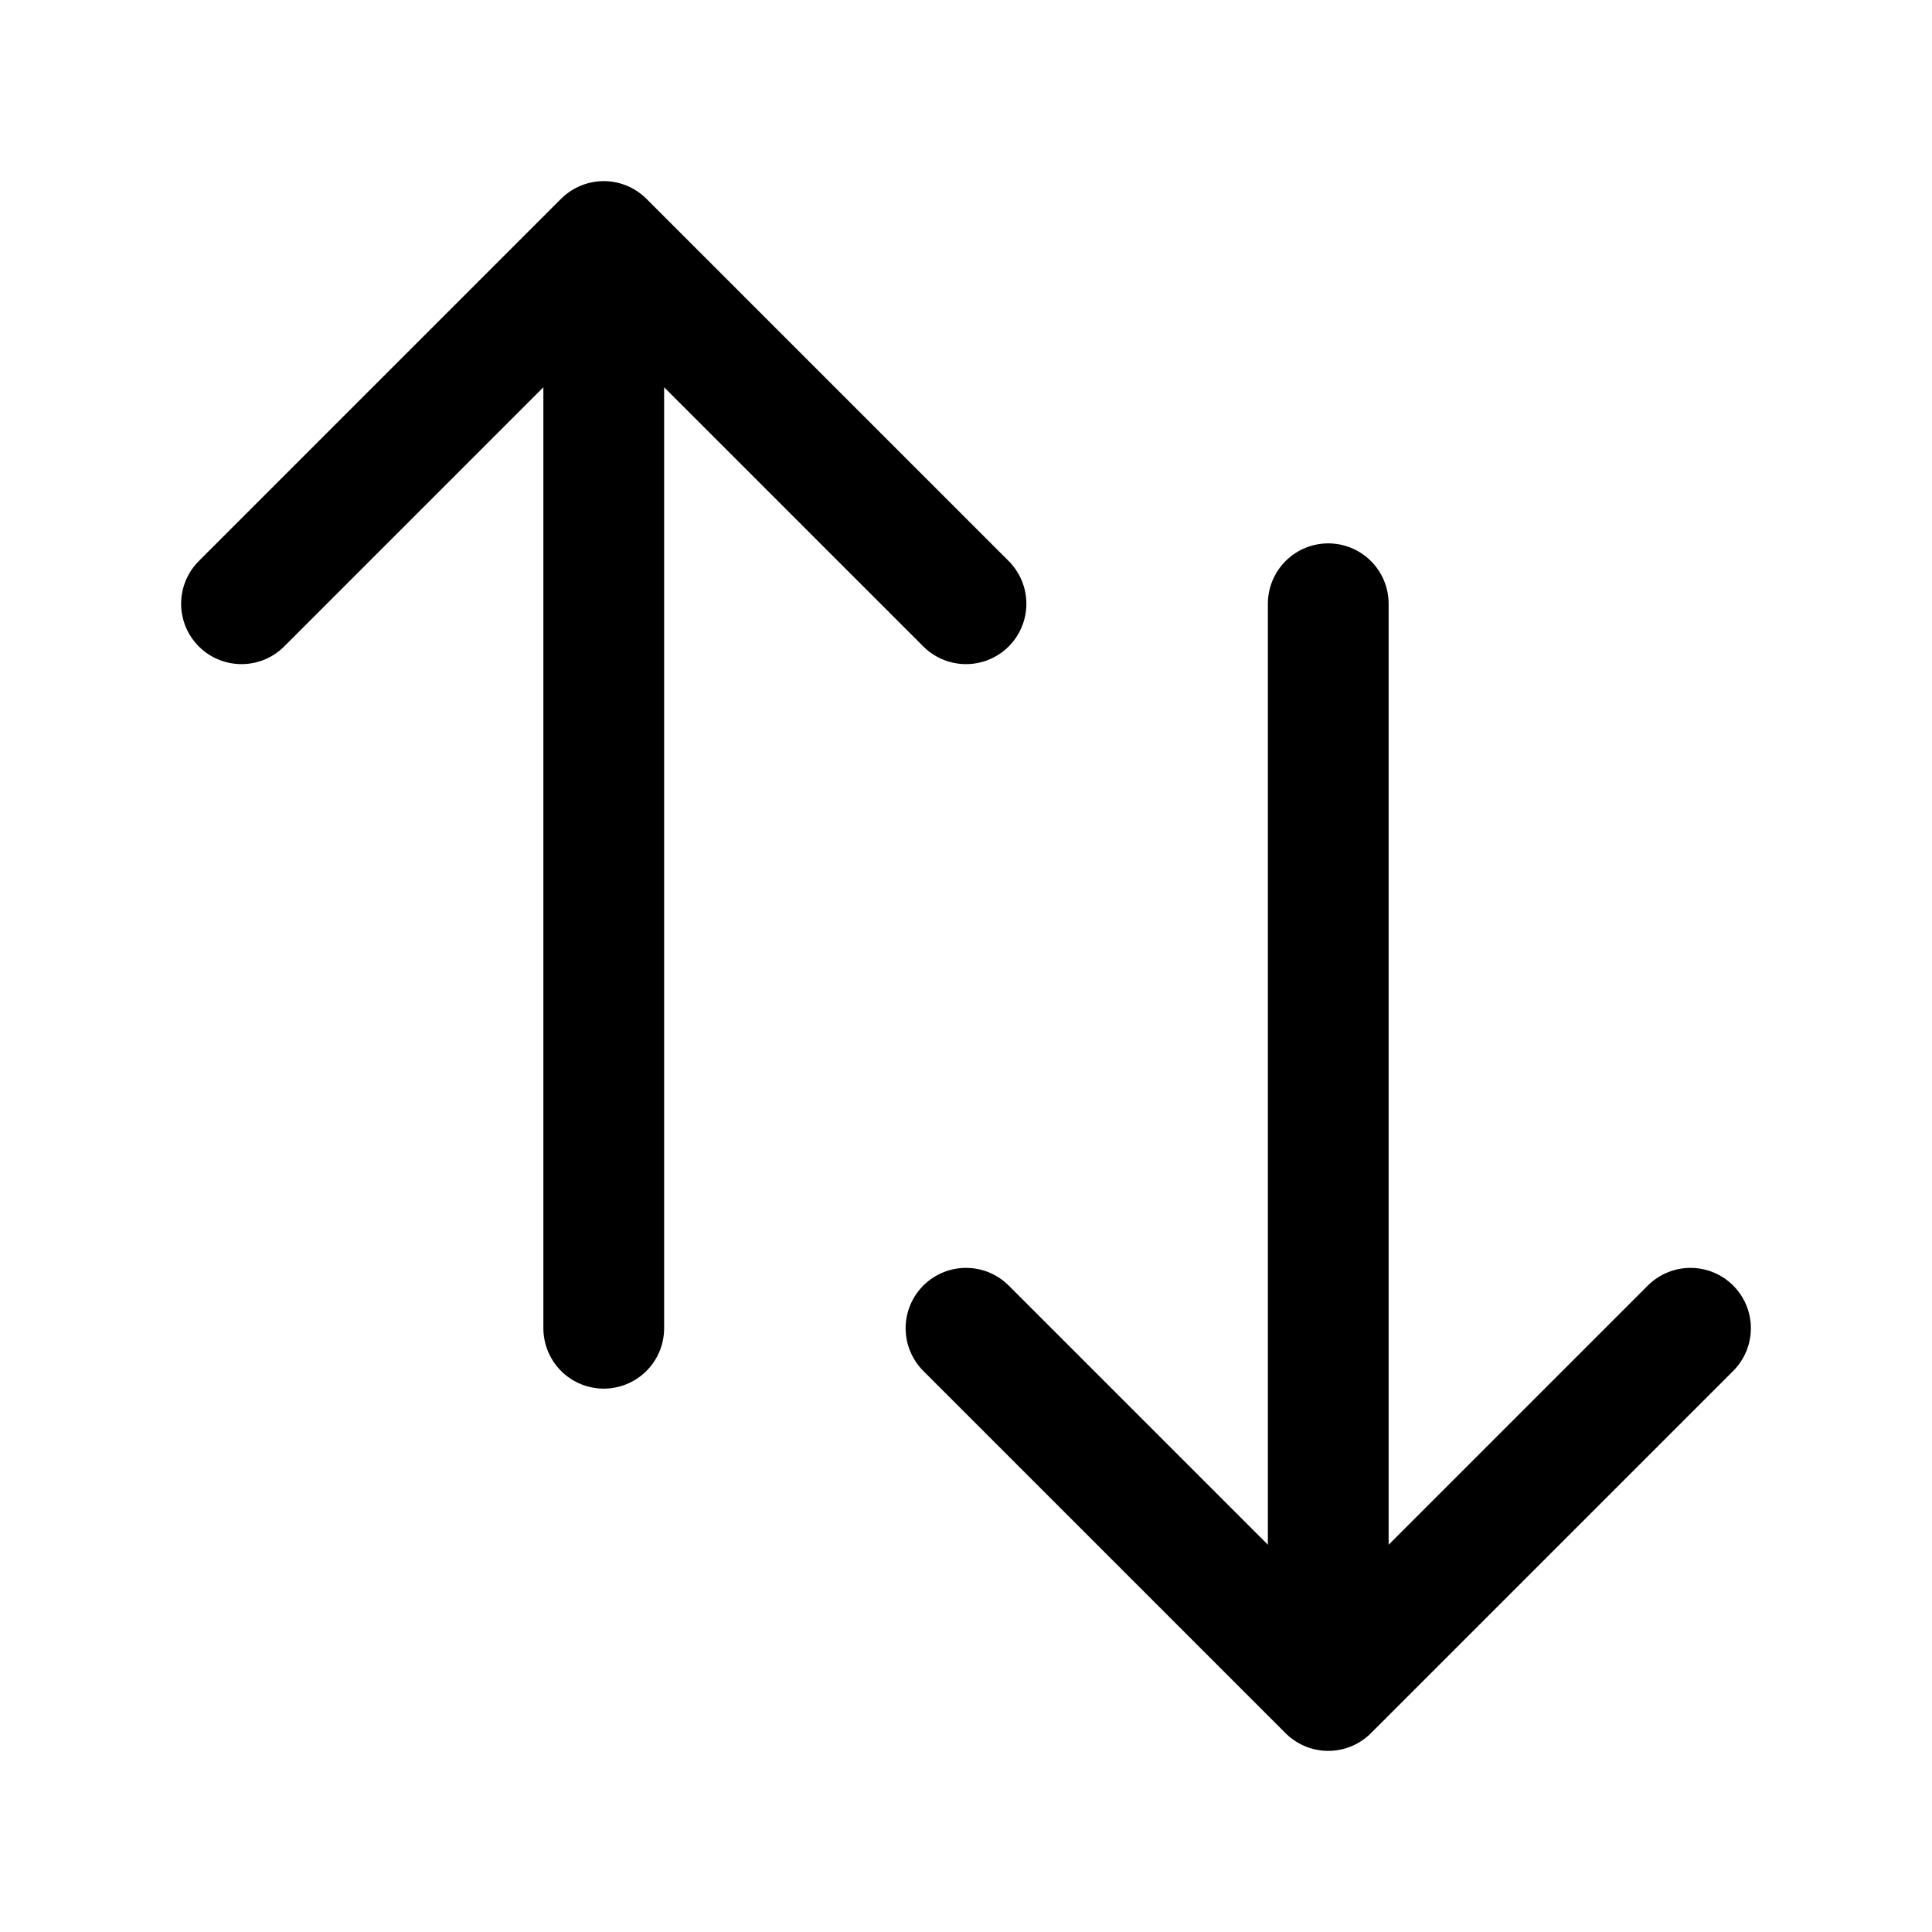
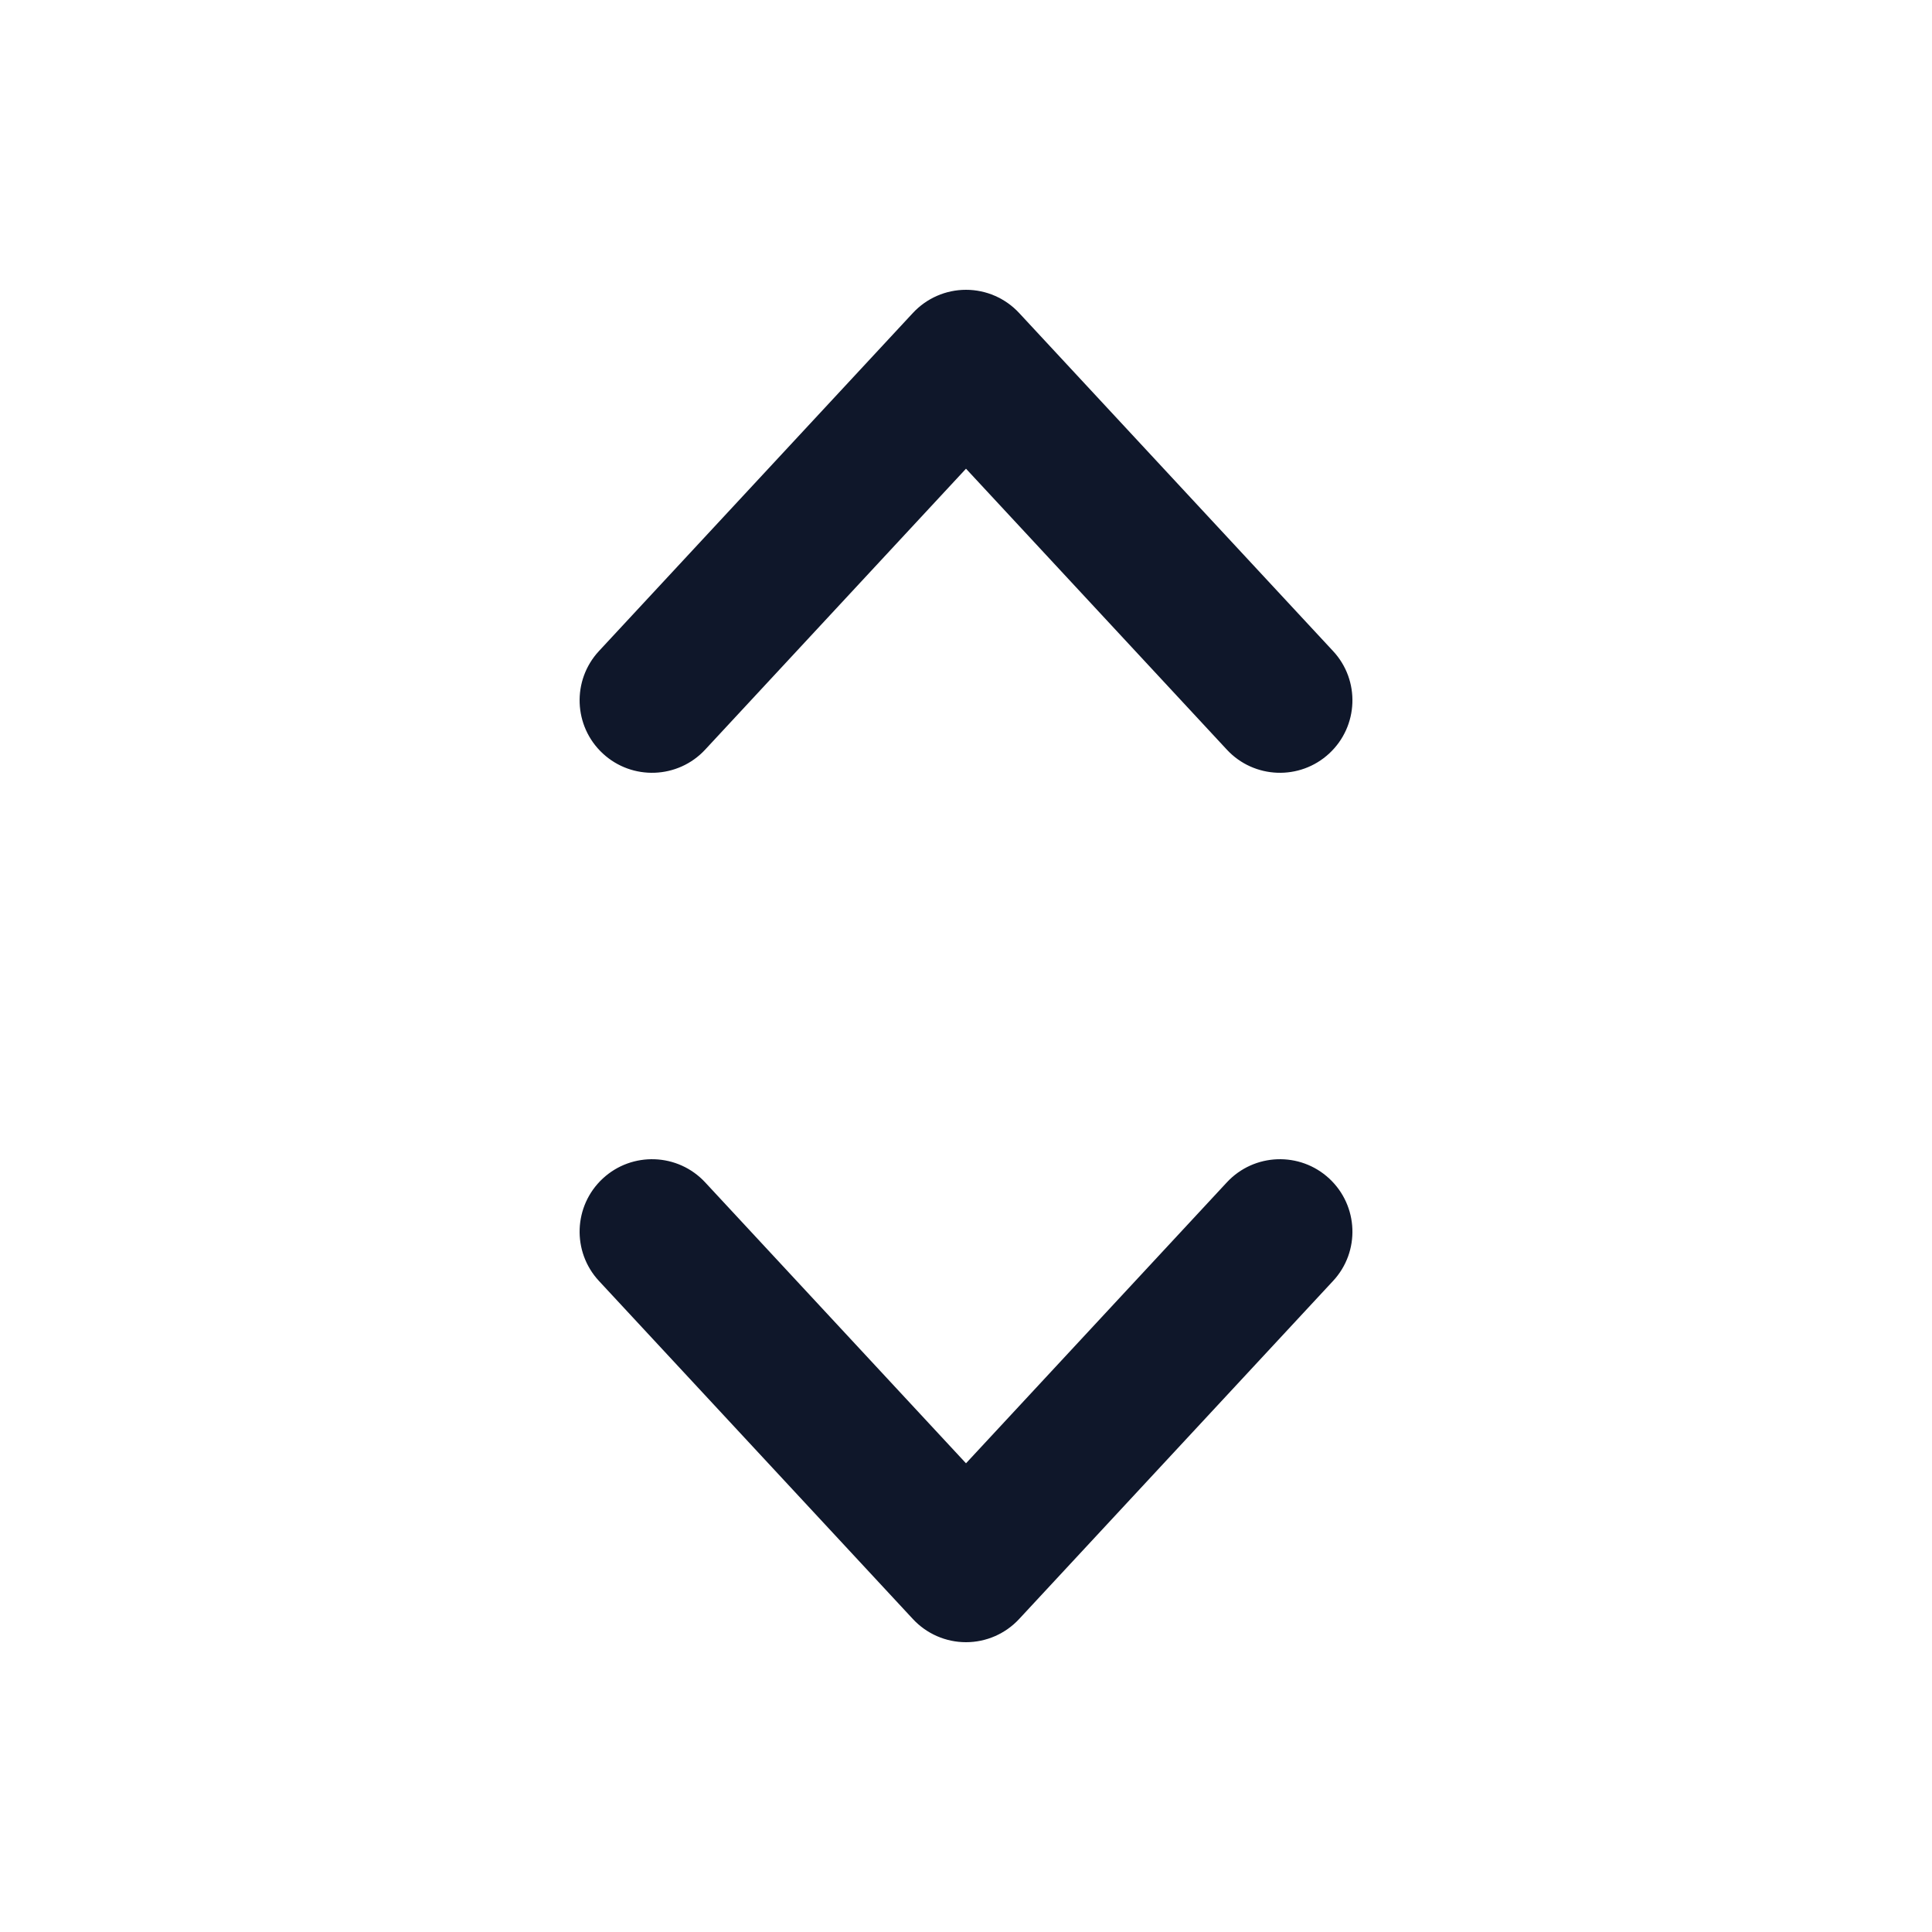
- <svg xmlns="http://www.w3.org/2000/svg" fill="none" viewBox="0 0 24 24" stroke-width="1.5" stroke="currentColor" class="size-6">
-   <path stroke-linecap="round" stroke-linejoin="round" d="M3 7.5 7.5 3m0 0L12 7.5M7.5 3v13.5m13.5 0L16.5 21m0 0L12 16.5m4.5 4.5V7.5" />
+ <svg xmlns="http://www.w3.org/2000/svg" width="20" height="20" viewBox="0 0 20 20" fill="none">
+   <path fill-rule="evenodd" clip-rule="evenodd" d="M10 3C10.209 3 10.408 3.087 10.55 3.24L13.8 6.74C14.082 7.043 14.064 7.518 13.76 7.8C13.457 8.081 12.982 8.064 12.7 7.76L10 4.852L7.3 7.76C7.018 8.064 6.543 8.081 6.24 7.8C5.936 7.518 5.919 7.043 6.2 6.74L9.45 3.24C9.592 3.087 9.791 3 10 3ZM6.24 12.2C6.543 11.919 7.018 11.936 7.3 12.24L10 15.148L12.7 12.24C12.982 11.936 13.457 11.919 13.76 12.2C14.064 12.482 14.082 12.957 13.8 13.26L10.55 16.76C10.408 16.913 10.209 17 10 17C9.791 17 9.592 16.913 9.45 16.76L6.2 13.26C5.919 12.957 5.936 12.482 6.24 12.2Z" fill="#0F172A" />
</svg>
